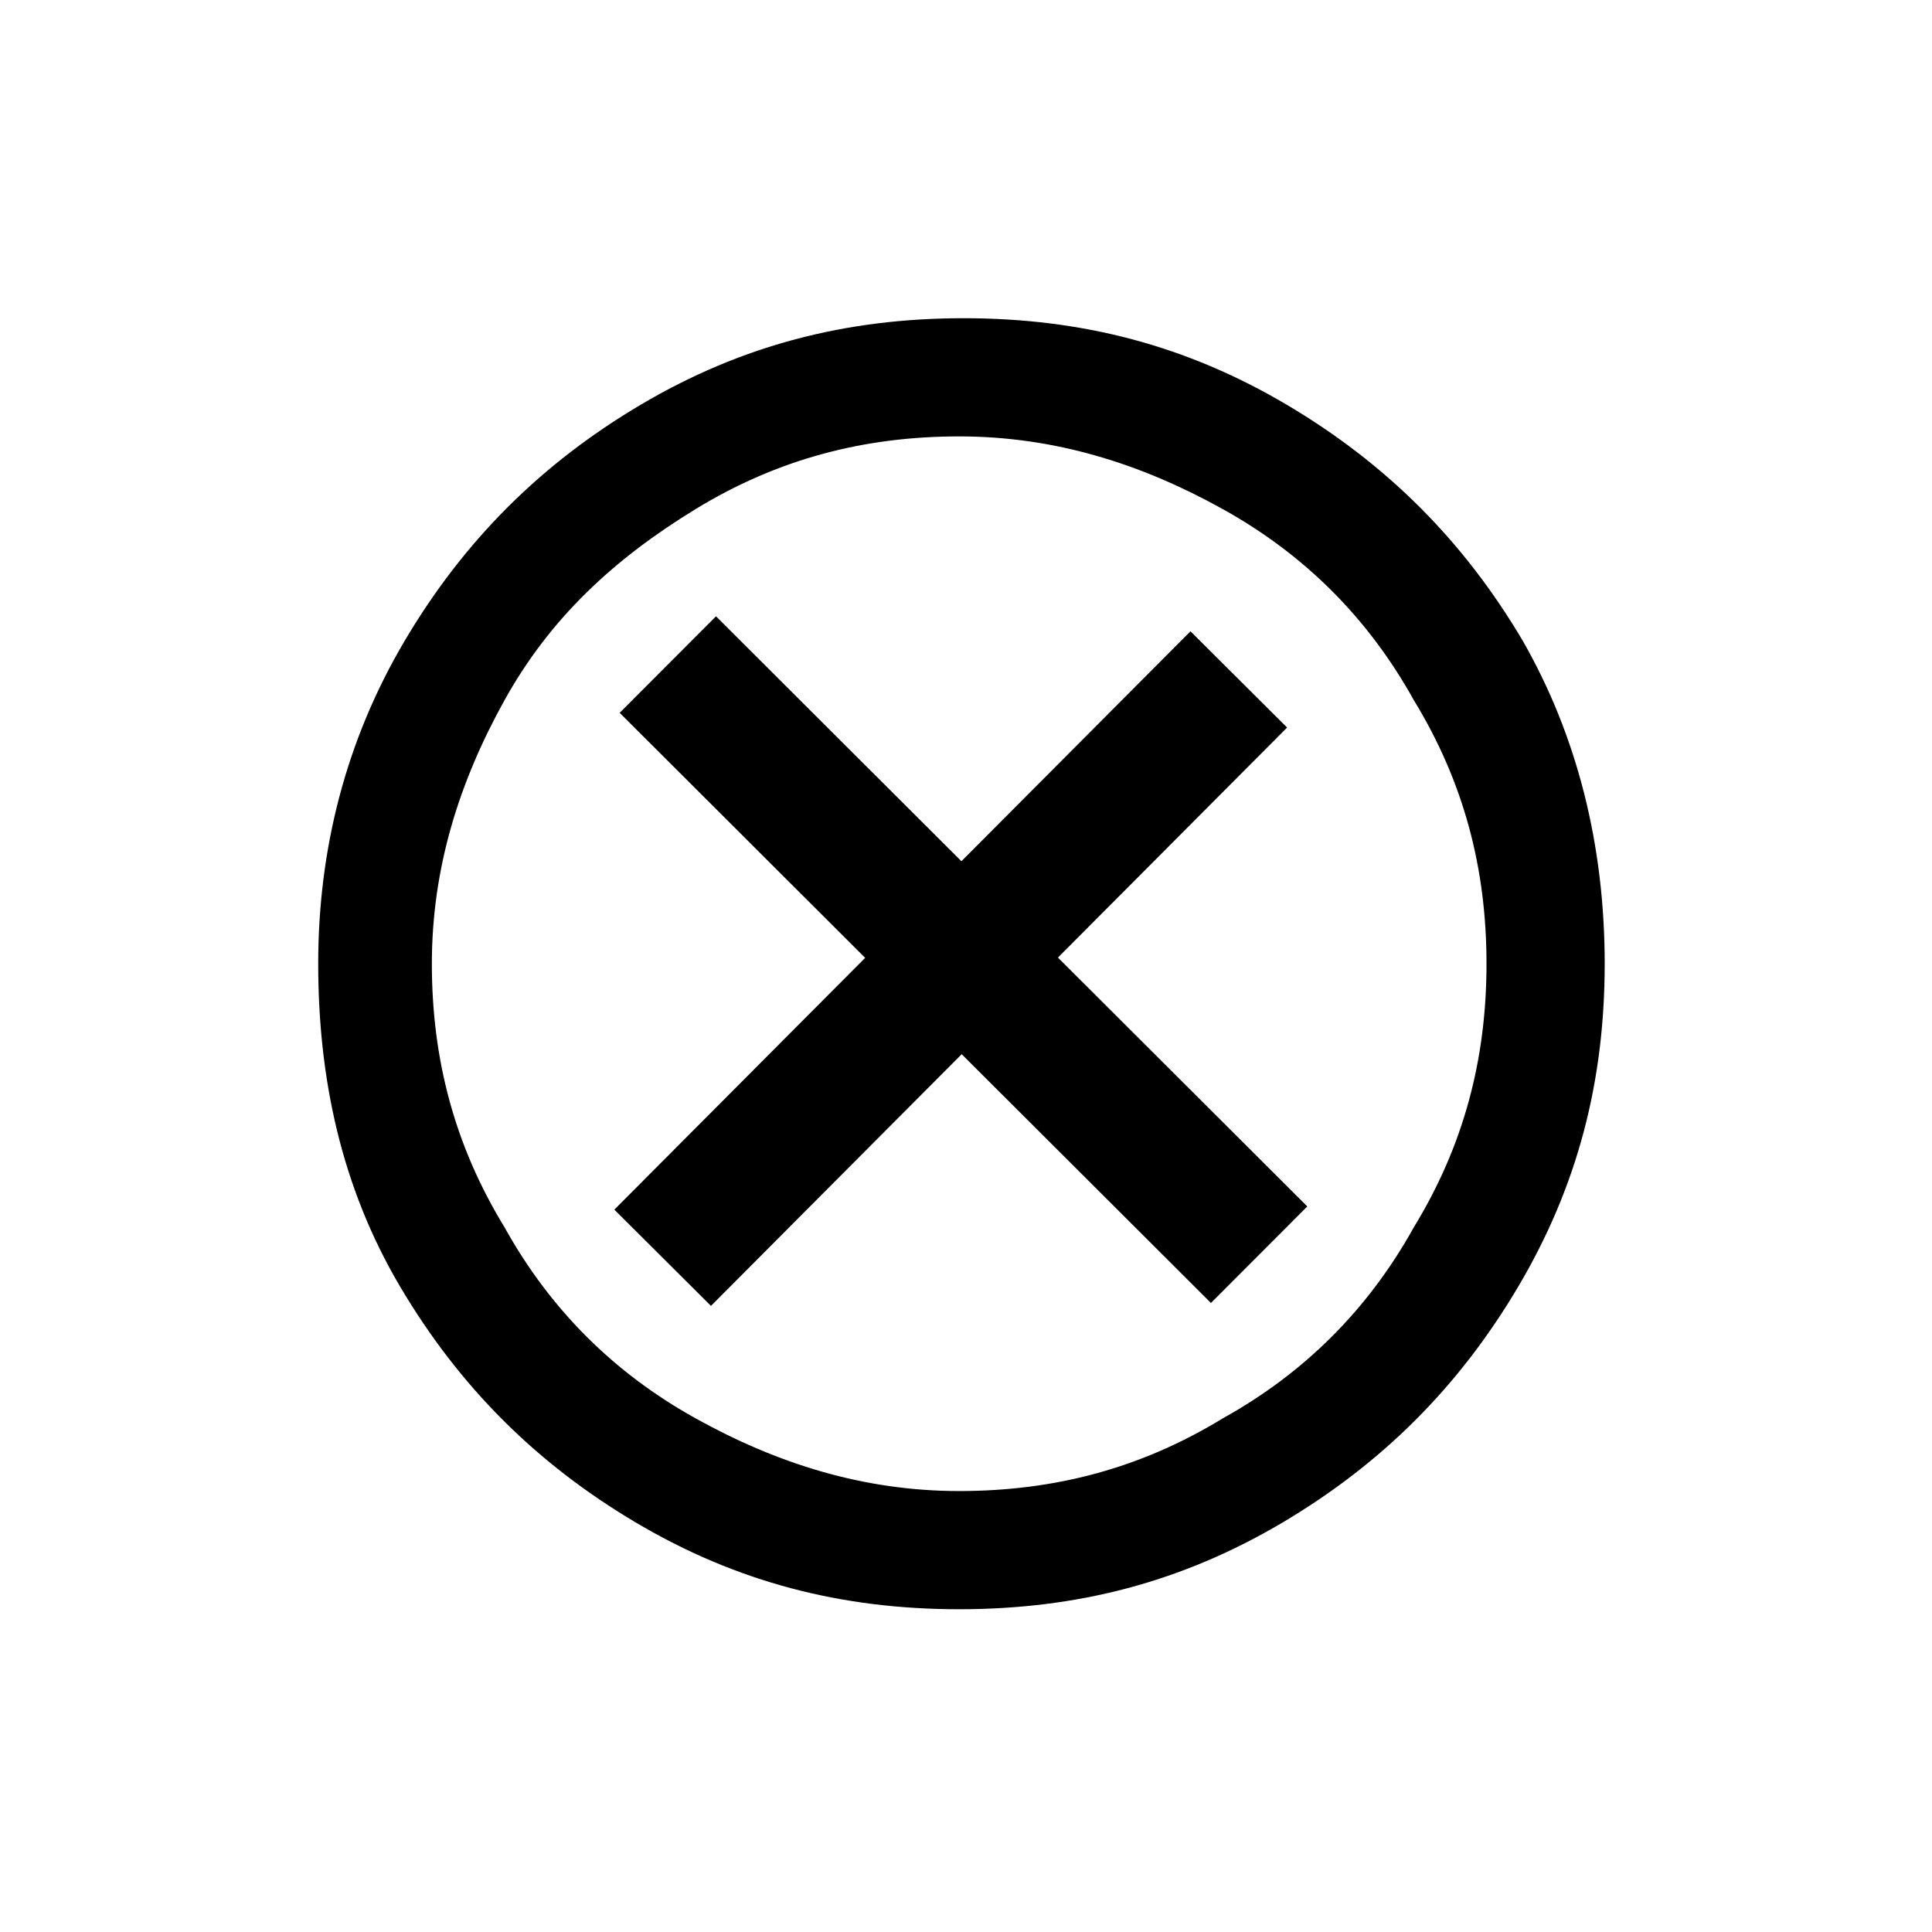
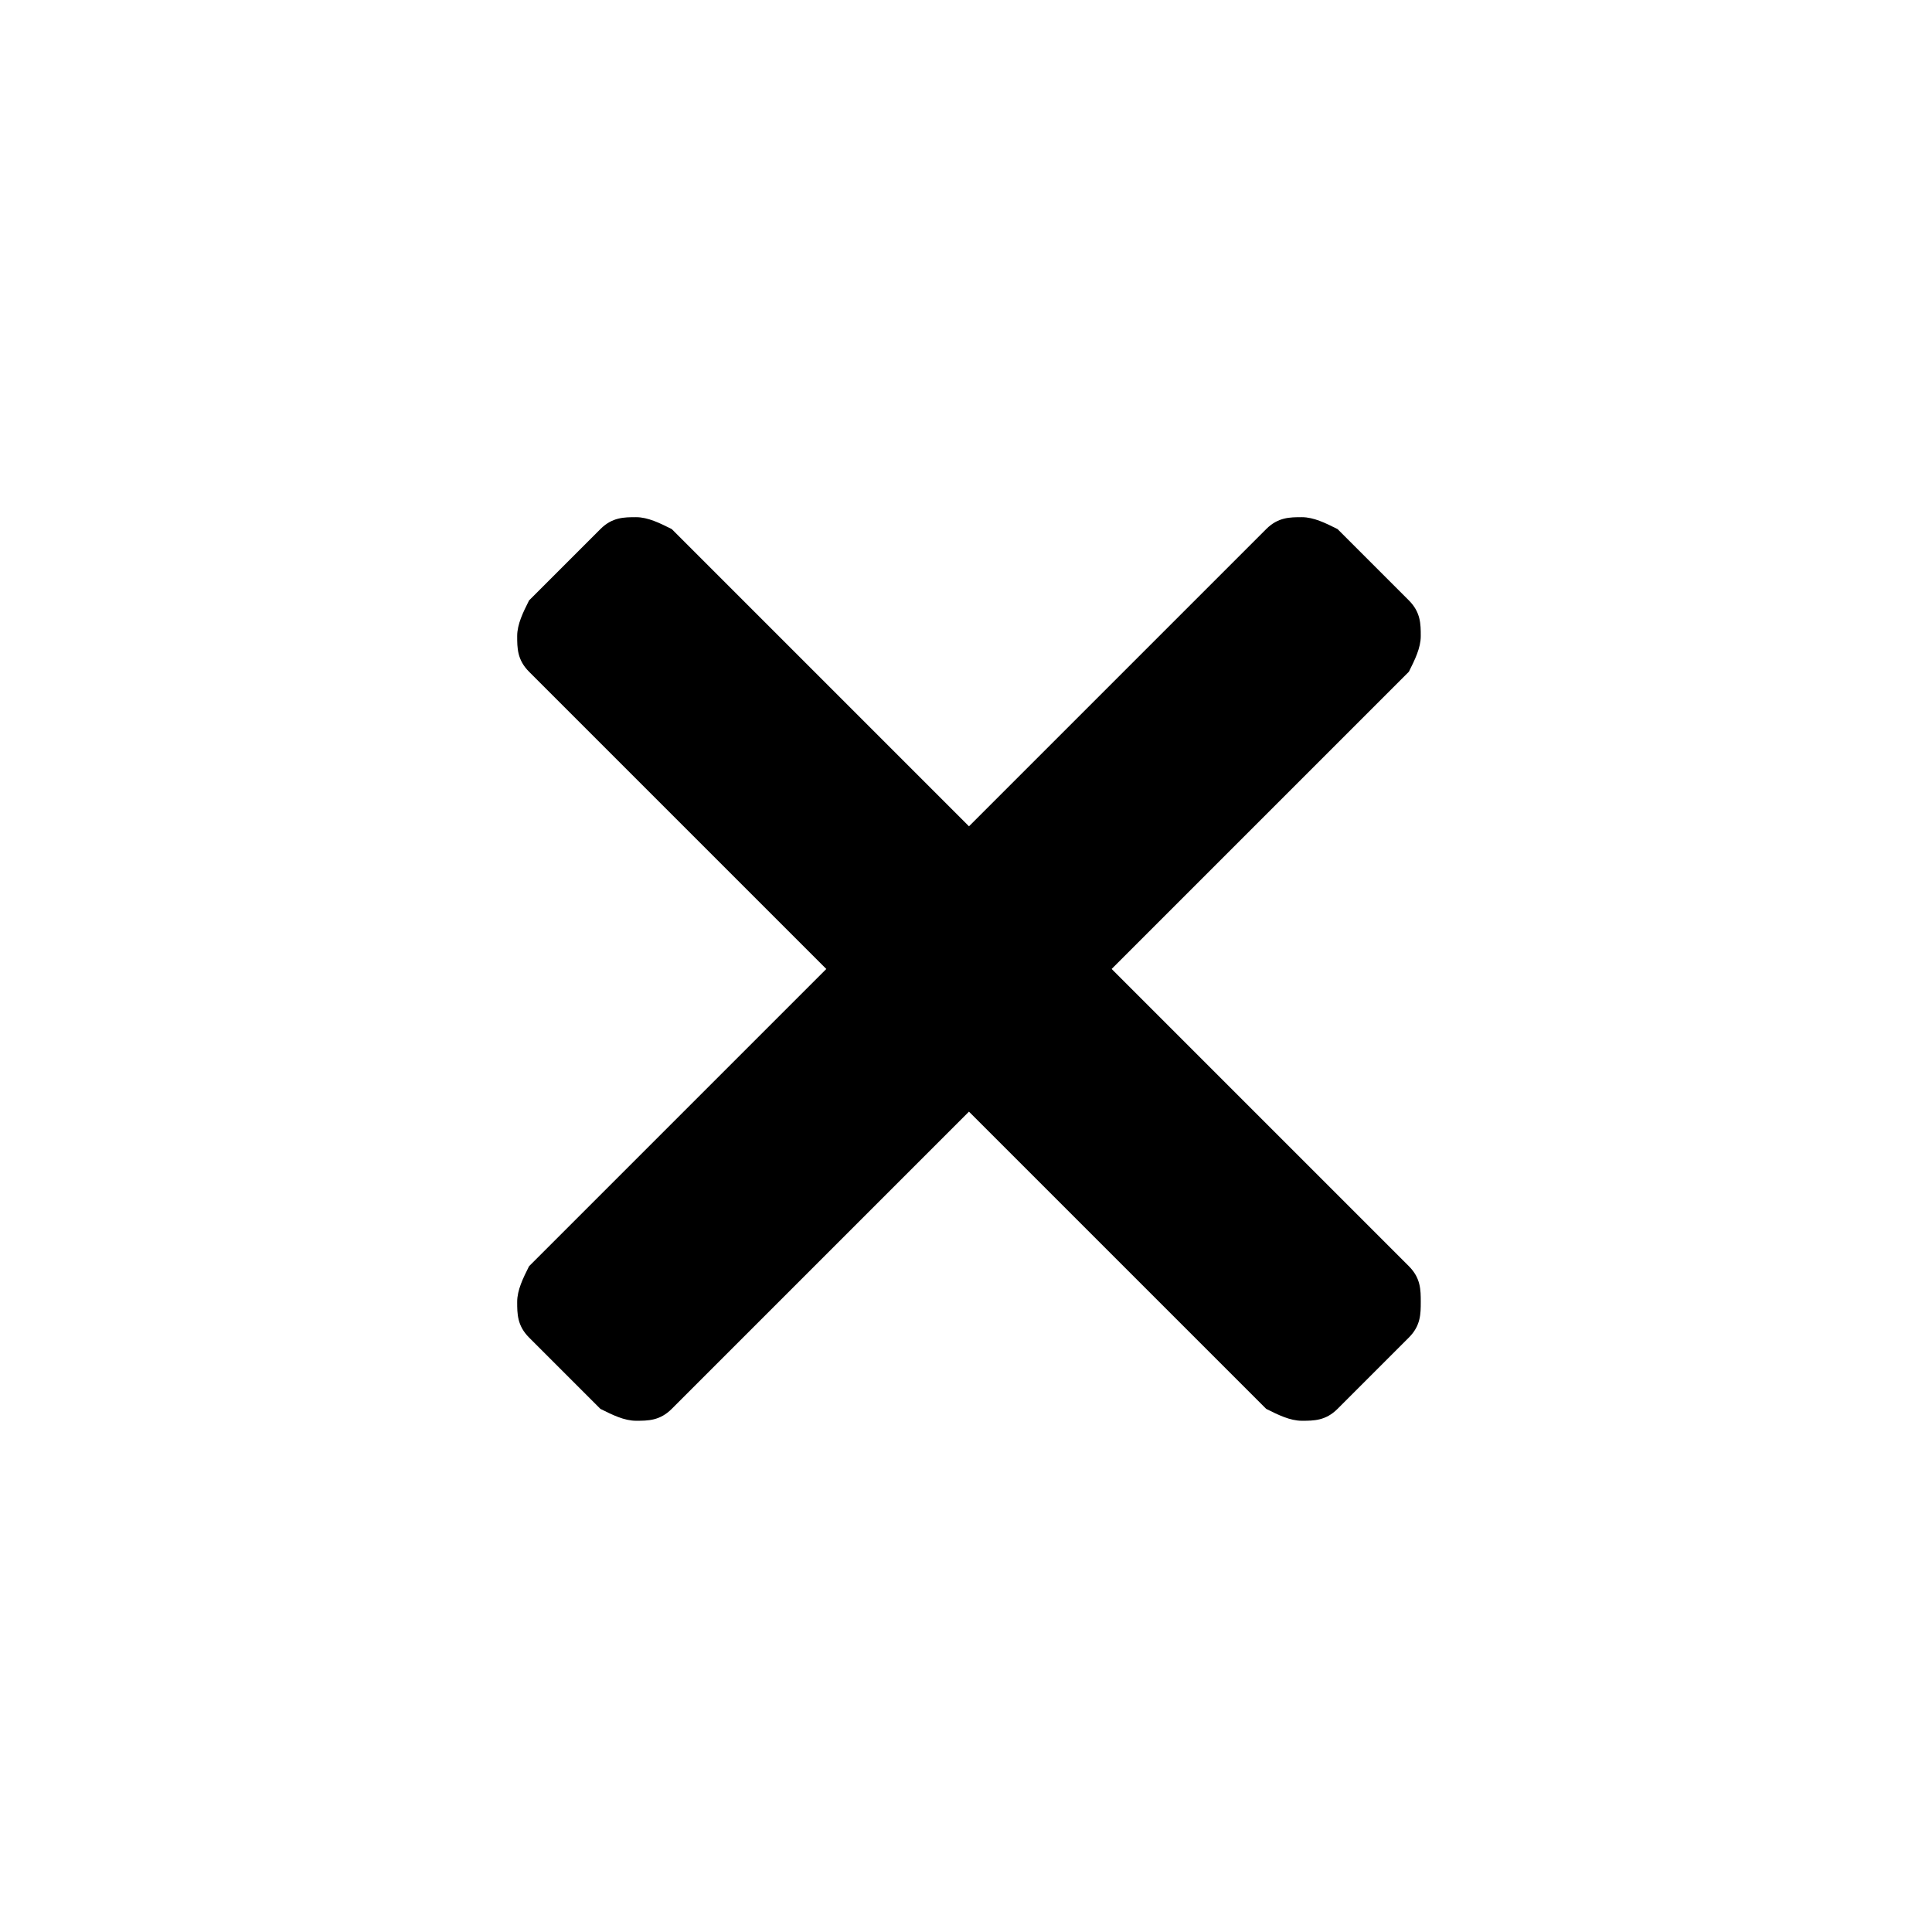
- <svg xmlns="http://www.w3.org/2000/svg" version="1.1" id="Ebene_1" x="0px" y="0px" viewBox="0 0 42.5 42.5" style="enable-background:new 0 0 42.5 42.5;">
-   <path id="Icon_Zeiterfassung_2_" d="M32.7,21.2c0-2.1-0.5-4-1.6-5.8c-1-1.8-2.4-3.2-4.2-4.2c-1.8-1-3.7-1.6-5.8-1.6s-4,0.5-5.8,1.6 s-3.2,2.4-4.2,4.2s-1.6,3.7-1.6,5.8s0.5,4,1.6,5.8c1,1.8,2.4,3.2,4.2,4.2c1.8,1,3.7,1.6,5.8,1.6s4-0.5,5.8-1.6 c1.8-1,3.2-2.4,4.2-4.2C32.2,25.2,32.7,23.3,32.7,21.2z M35.3,21.2c0,2.6-0.6,4.9-1.9,7.1c-1.3,2.2-3,3.9-5.2,5.2 c-2.2,1.3-4.5,1.9-7.1,1.9s-4.9-0.6-7.1-1.9c-2.2-1.3-3.9-3-5.2-5.2S7,23.7,7,21.2s0.6-4.9,1.9-7.1s3-3.9,5.2-5.2S18.6,7,21.2,7 s4.9,0.6,7.1,1.9s3.9,3,5.2,5.2C34.7,16.2,35.3,18.6,35.3,21.2z" />
-   <line style="stroke: rgb(0, 0, 0); stroke-width: 3px;" x1="14.691" y1="14.619" x2="27.698" y2="27.601" />
-   <line x1="27.251" y1="14.946" x2="14.577" y2="27.668" style="stroke: rgb(0, 0, 0); paint-order: stroke; stroke-width: 3px;" />
+ <svg xmlns="http://www.w3.org/2000/svg" version="1.1" id="Ebene_1" x="0px" y="0px" viewBox="5 5 32.5 32.5" style="enable-background:new 0 0 42.5 42.5;" xml:space="preserve">
+   <style type="text/css">
+ 	.st0{fill:#000000;}
+ </style>
+   <path id="red_x5F_cross_x5F_big_1_" class="st0" d="M28.7,27.5l-1.2,1.2c-0.2,0.2-0.4,0.2-0.6,0.2s-0.4-0.1-0.6-0.2l-5-5l-5,5  c-0.2,0.2-0.4,0.2-0.6,0.2s-0.4-0.1-0.6-0.2l-1.2-1.2c-0.2-0.2-0.2-0.4-0.2-0.6s0.1-0.4,0.2-0.6l5-5l-5-5c-0.2-0.2-0.2-0.4-0.2-0.6  s0.1-0.4,0.2-0.6l1.2-1.2c0.2-0.2,0.4-0.2,0.6-0.2s0.4,0.1,0.6,0.2l5,5l5-5c0.2-0.2,0.4-0.2,0.6-0.2s0.4,0.1,0.6,0.2l1.2,1.2  c0.2,0.2,0.2,0.4,0.2,0.6s-0.1,0.4-0.2,0.6l-5,5l5,5c0.2,0.2,0.2,0.4,0.2,0.6S28.9,27.3,28.7,27.5z" />
</svg>
